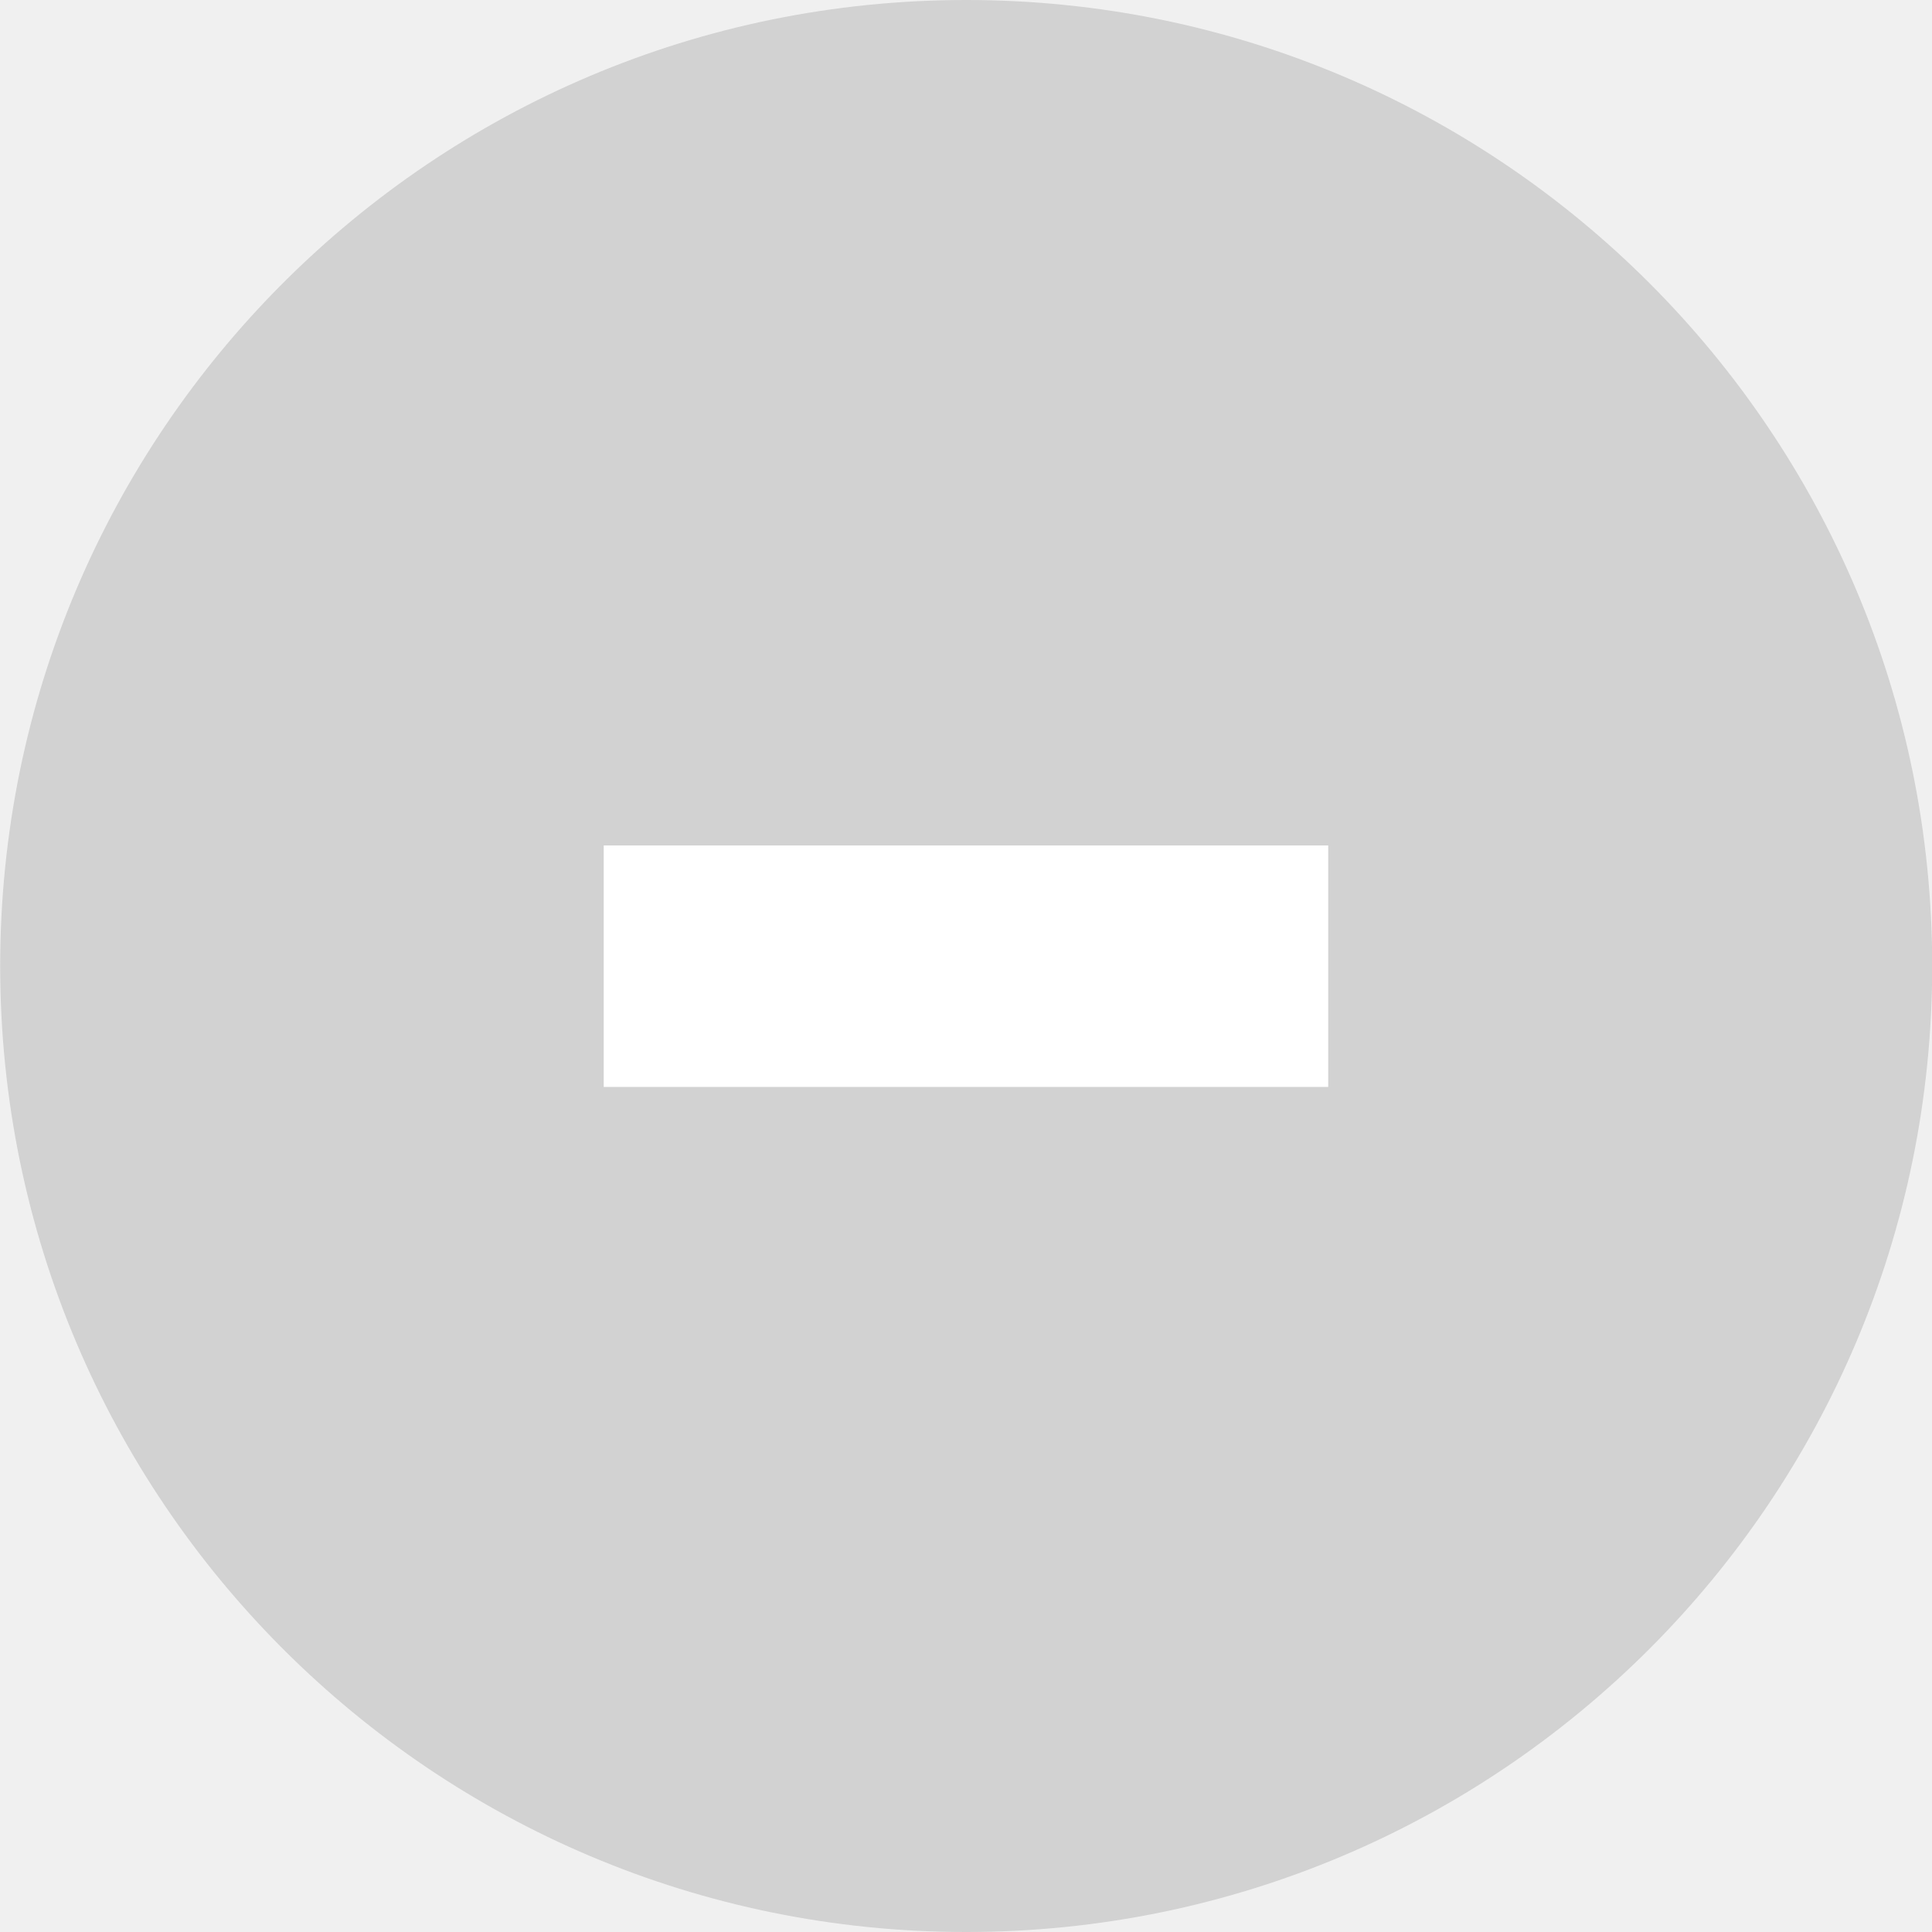
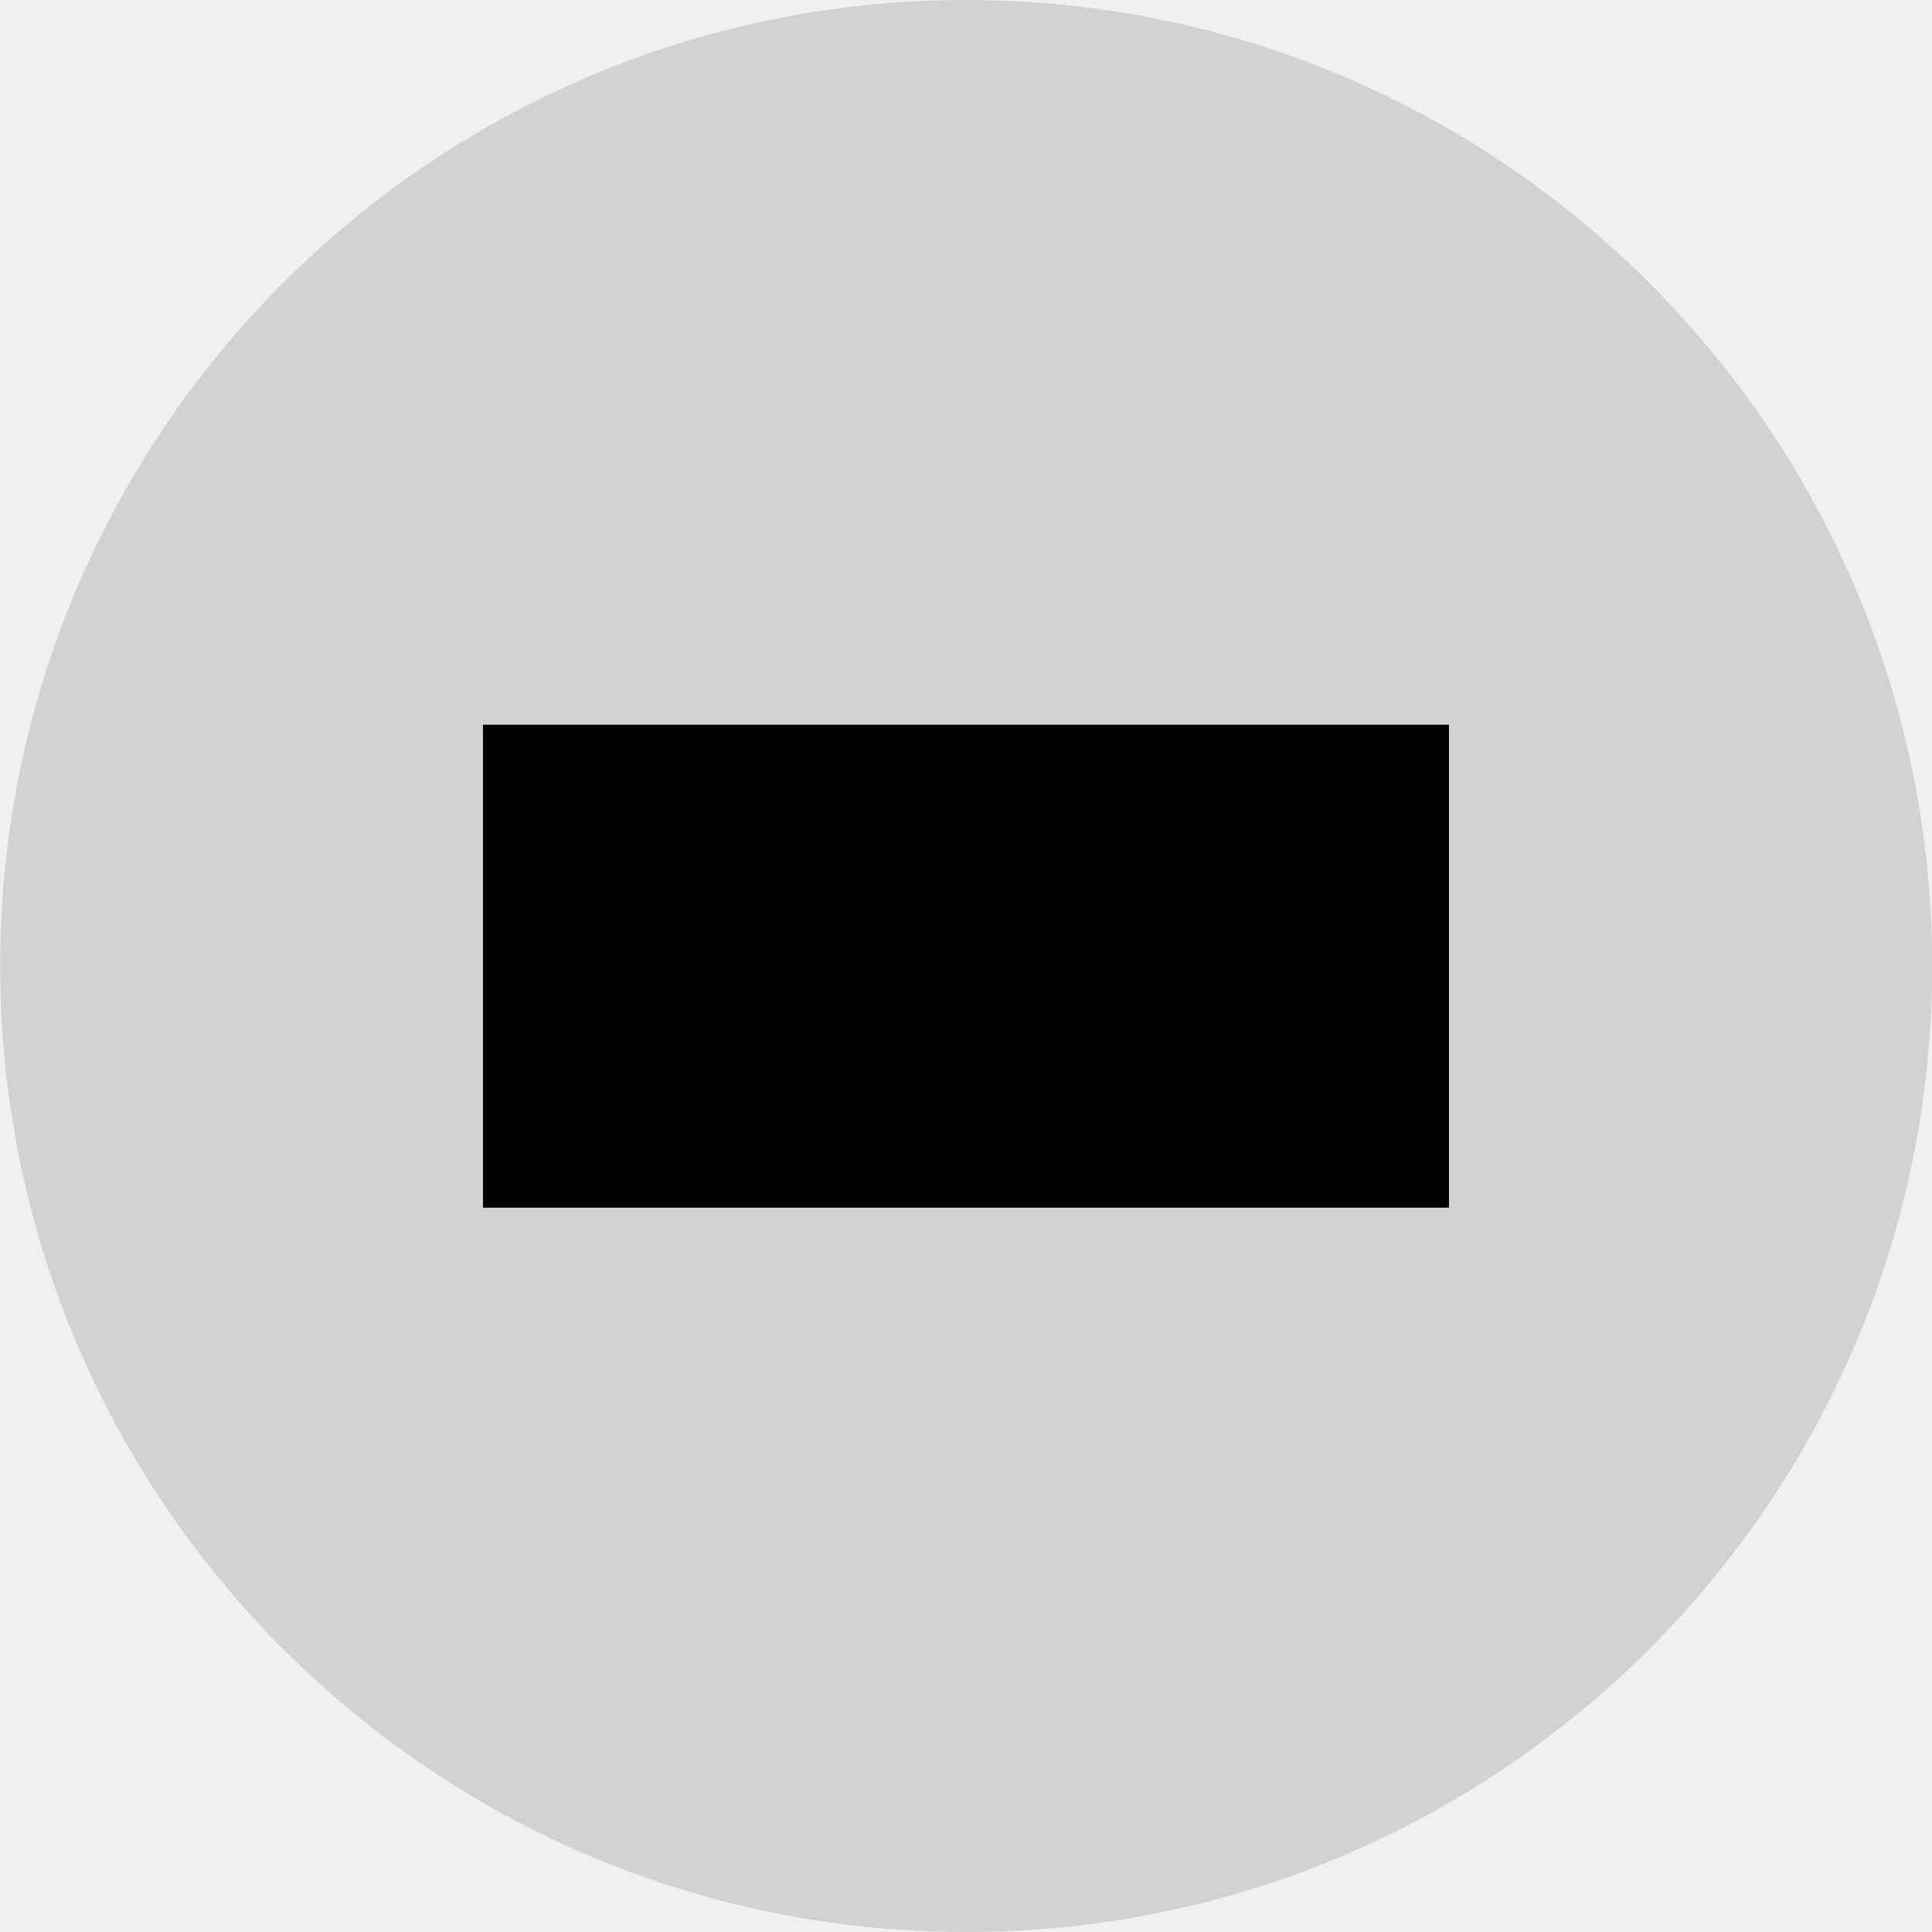
<svg xmlns="http://www.w3.org/2000/svg" viewBox="0 0 50 50" version="1.2" baseProfile="tiny">
  <defs>
</defs>
  <g fill="none" stroke="black" stroke-width="1" fill-rule="evenodd" stroke-linecap="square" stroke-linejoin="bevel">
+     <g fill="none" stroke="#000000" stroke-opacity="1" stroke-width="1" stroke-linecap="square" stroke-linejoin="bevel" transform="matrix(1,0,0,1,0,0)" font-family="Noto Sans" font-size="10" font-weight="400" font-style="normal">
+ </g>
    <g fill="#b3b3b3" fill-opacity="1" stroke="none" transform="matrix(3.125,0,0,3.125,-3953.12,-771.875)" font-family="Noto Sans" font-size="10" font-weight="400" font-style="normal" opacity="0.5">
      <circle cx="1273" cy="255" r="8" />
    </g>
-     <g fill="#ffffff" fill-opacity="1" stroke="none" transform="matrix(3.125,0,0,3.125,-253.126,-3021.87)" font-family="Sans" font-size="12" font-weight="400" font-style="normal">
-       <path vector-effect="none" fill-rule="nonzero" d="M86,974 L86,976 L92,976 L92,974 L86,974" />
+     <g fill="#ffffff" fill-opacity="1" stroke="#000000" stroke-opacity="1" stroke-width="2" stroke-linecap="butt" stroke-linejoin="miter" stroke-miterlimit="4" transform="matrix(3.125,0,0,3.125,-253.126,-3021.87)" font-family="Sans" font-size="12" font-weight="400" font-style="normal">
+       <path vector-effect="none" fill-rule="nonzero" d="M86,974 L86,976 L92,976 L92,974 L86,974 Z " />
    </g>
    <g fill="none" stroke="#000000" stroke-opacity="1" stroke-width="1" stroke-linecap="square" stroke-linejoin="bevel" transform="matrix(1,0,0,1,0,0)" font-family="Noto Sans" font-size="10" font-weight="400" font-style="normal">
</g>
  </g>
</svg>
